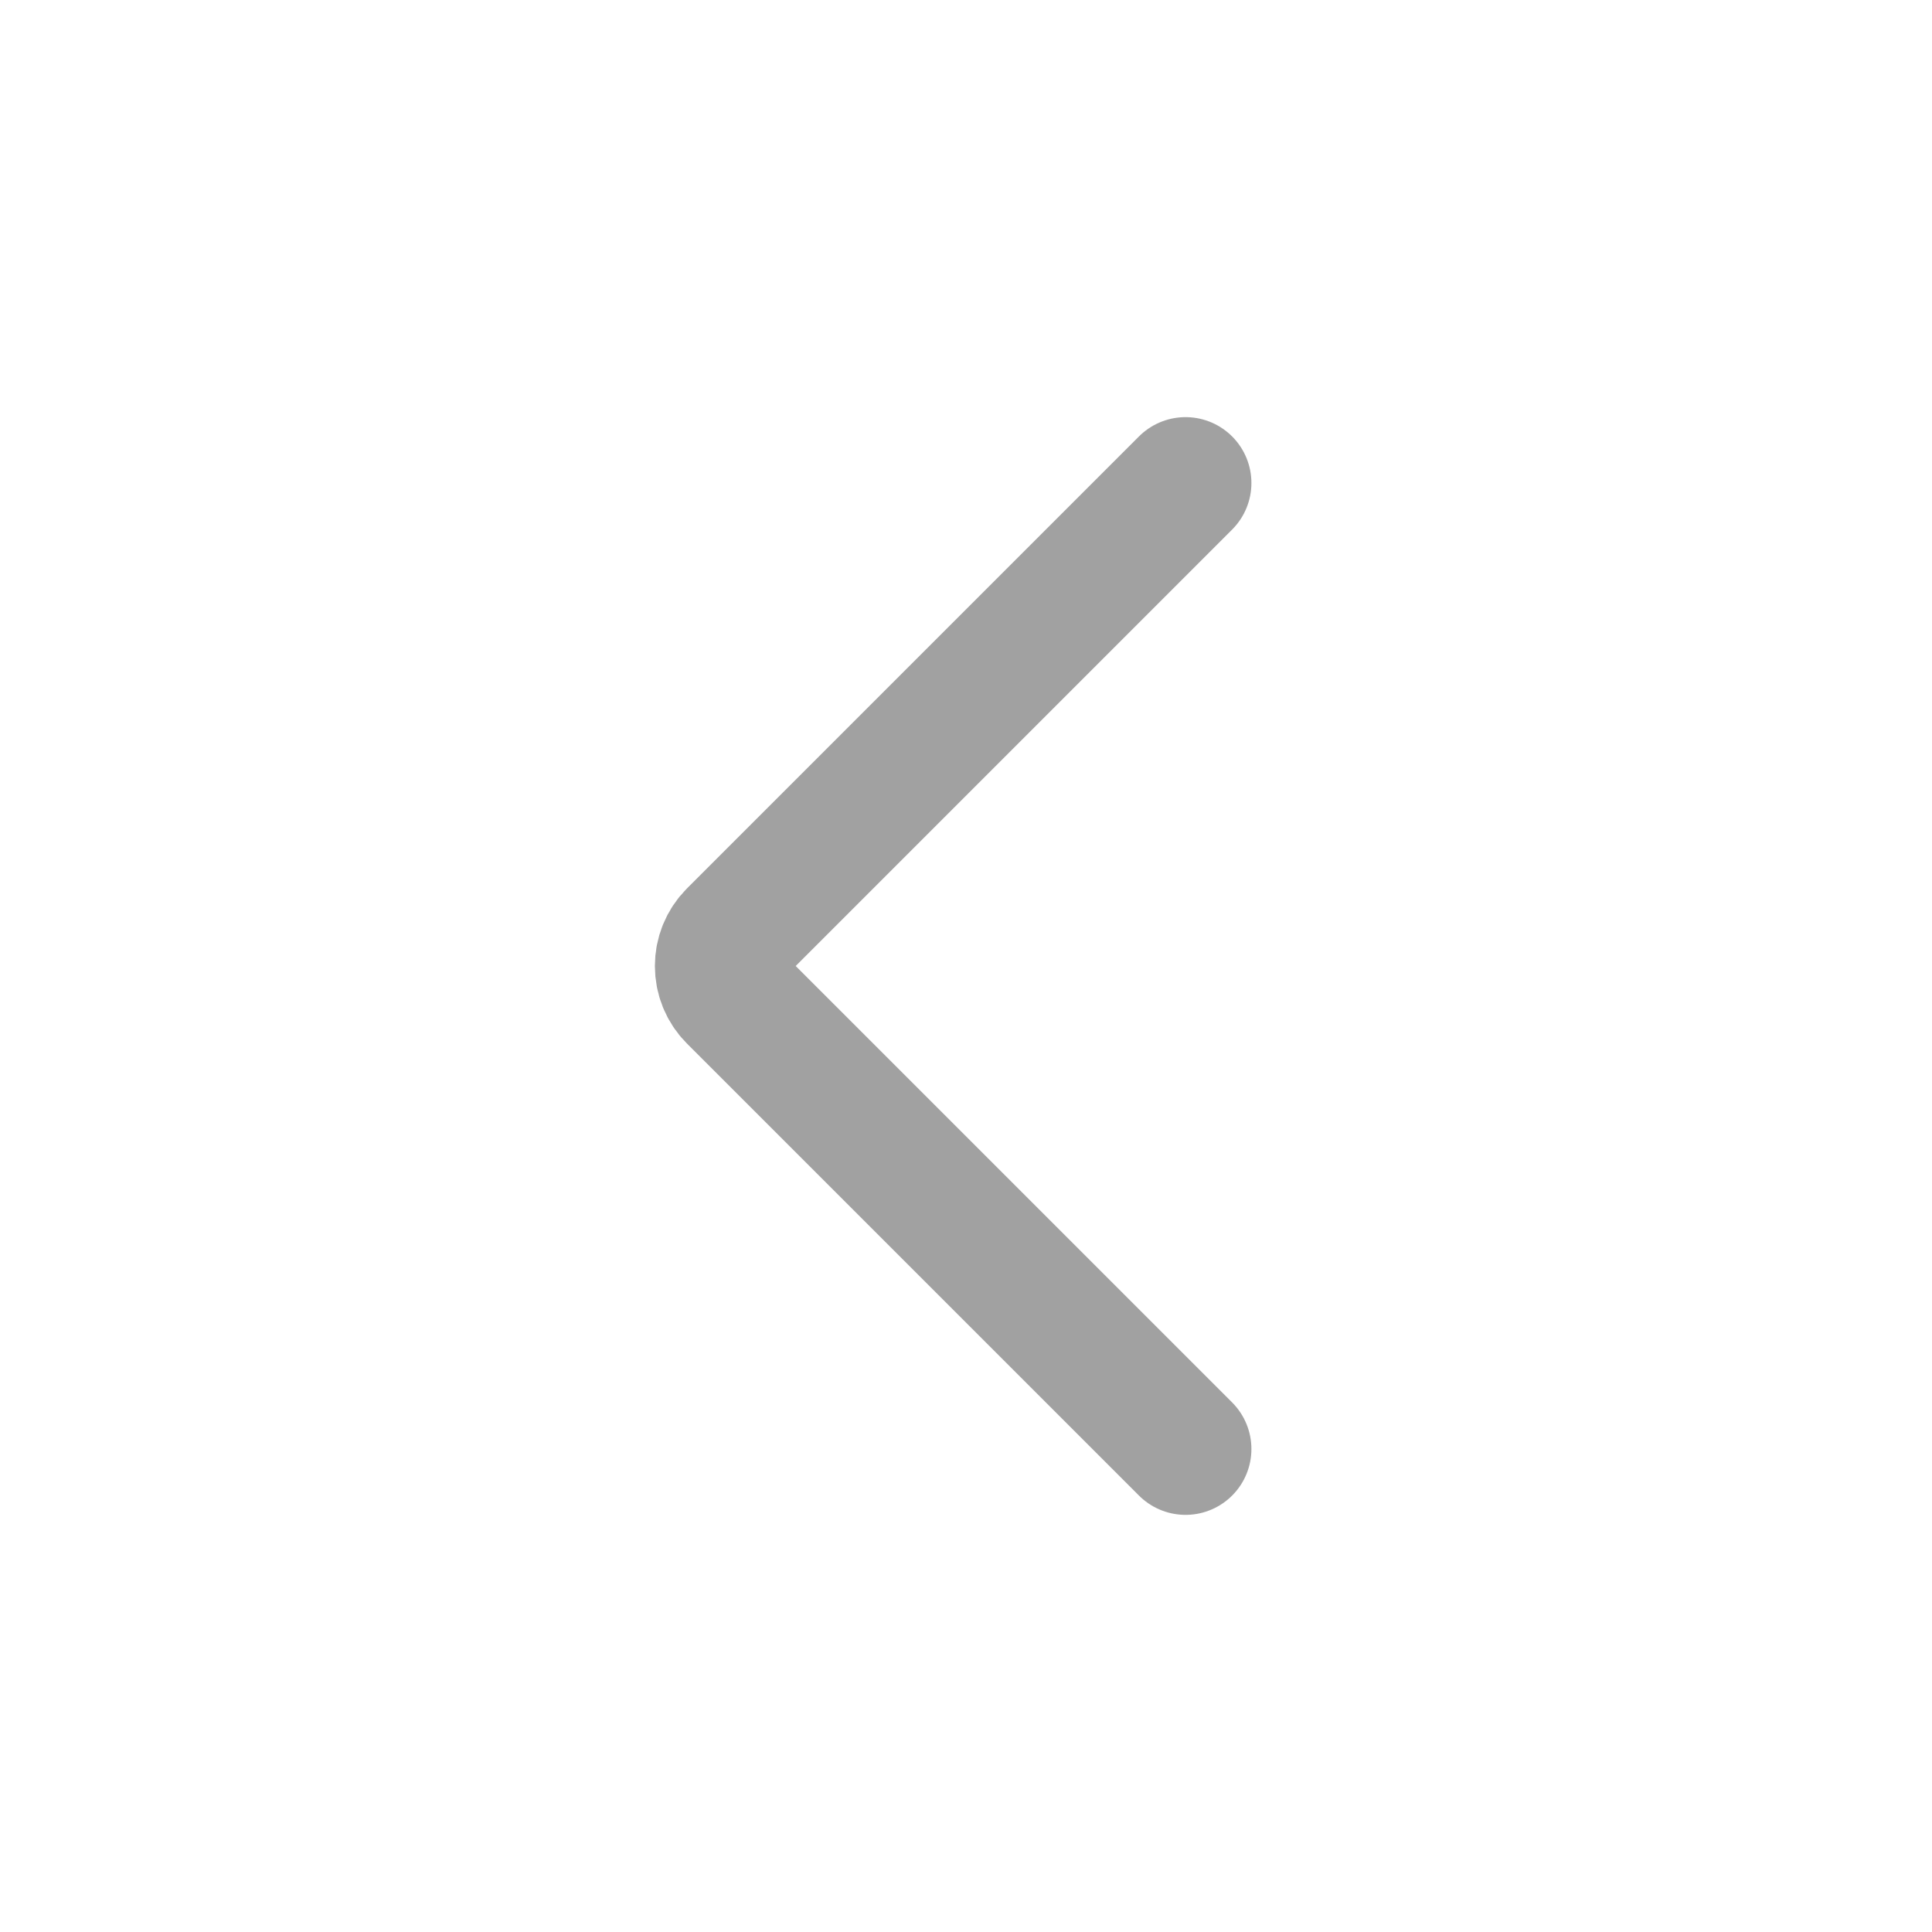
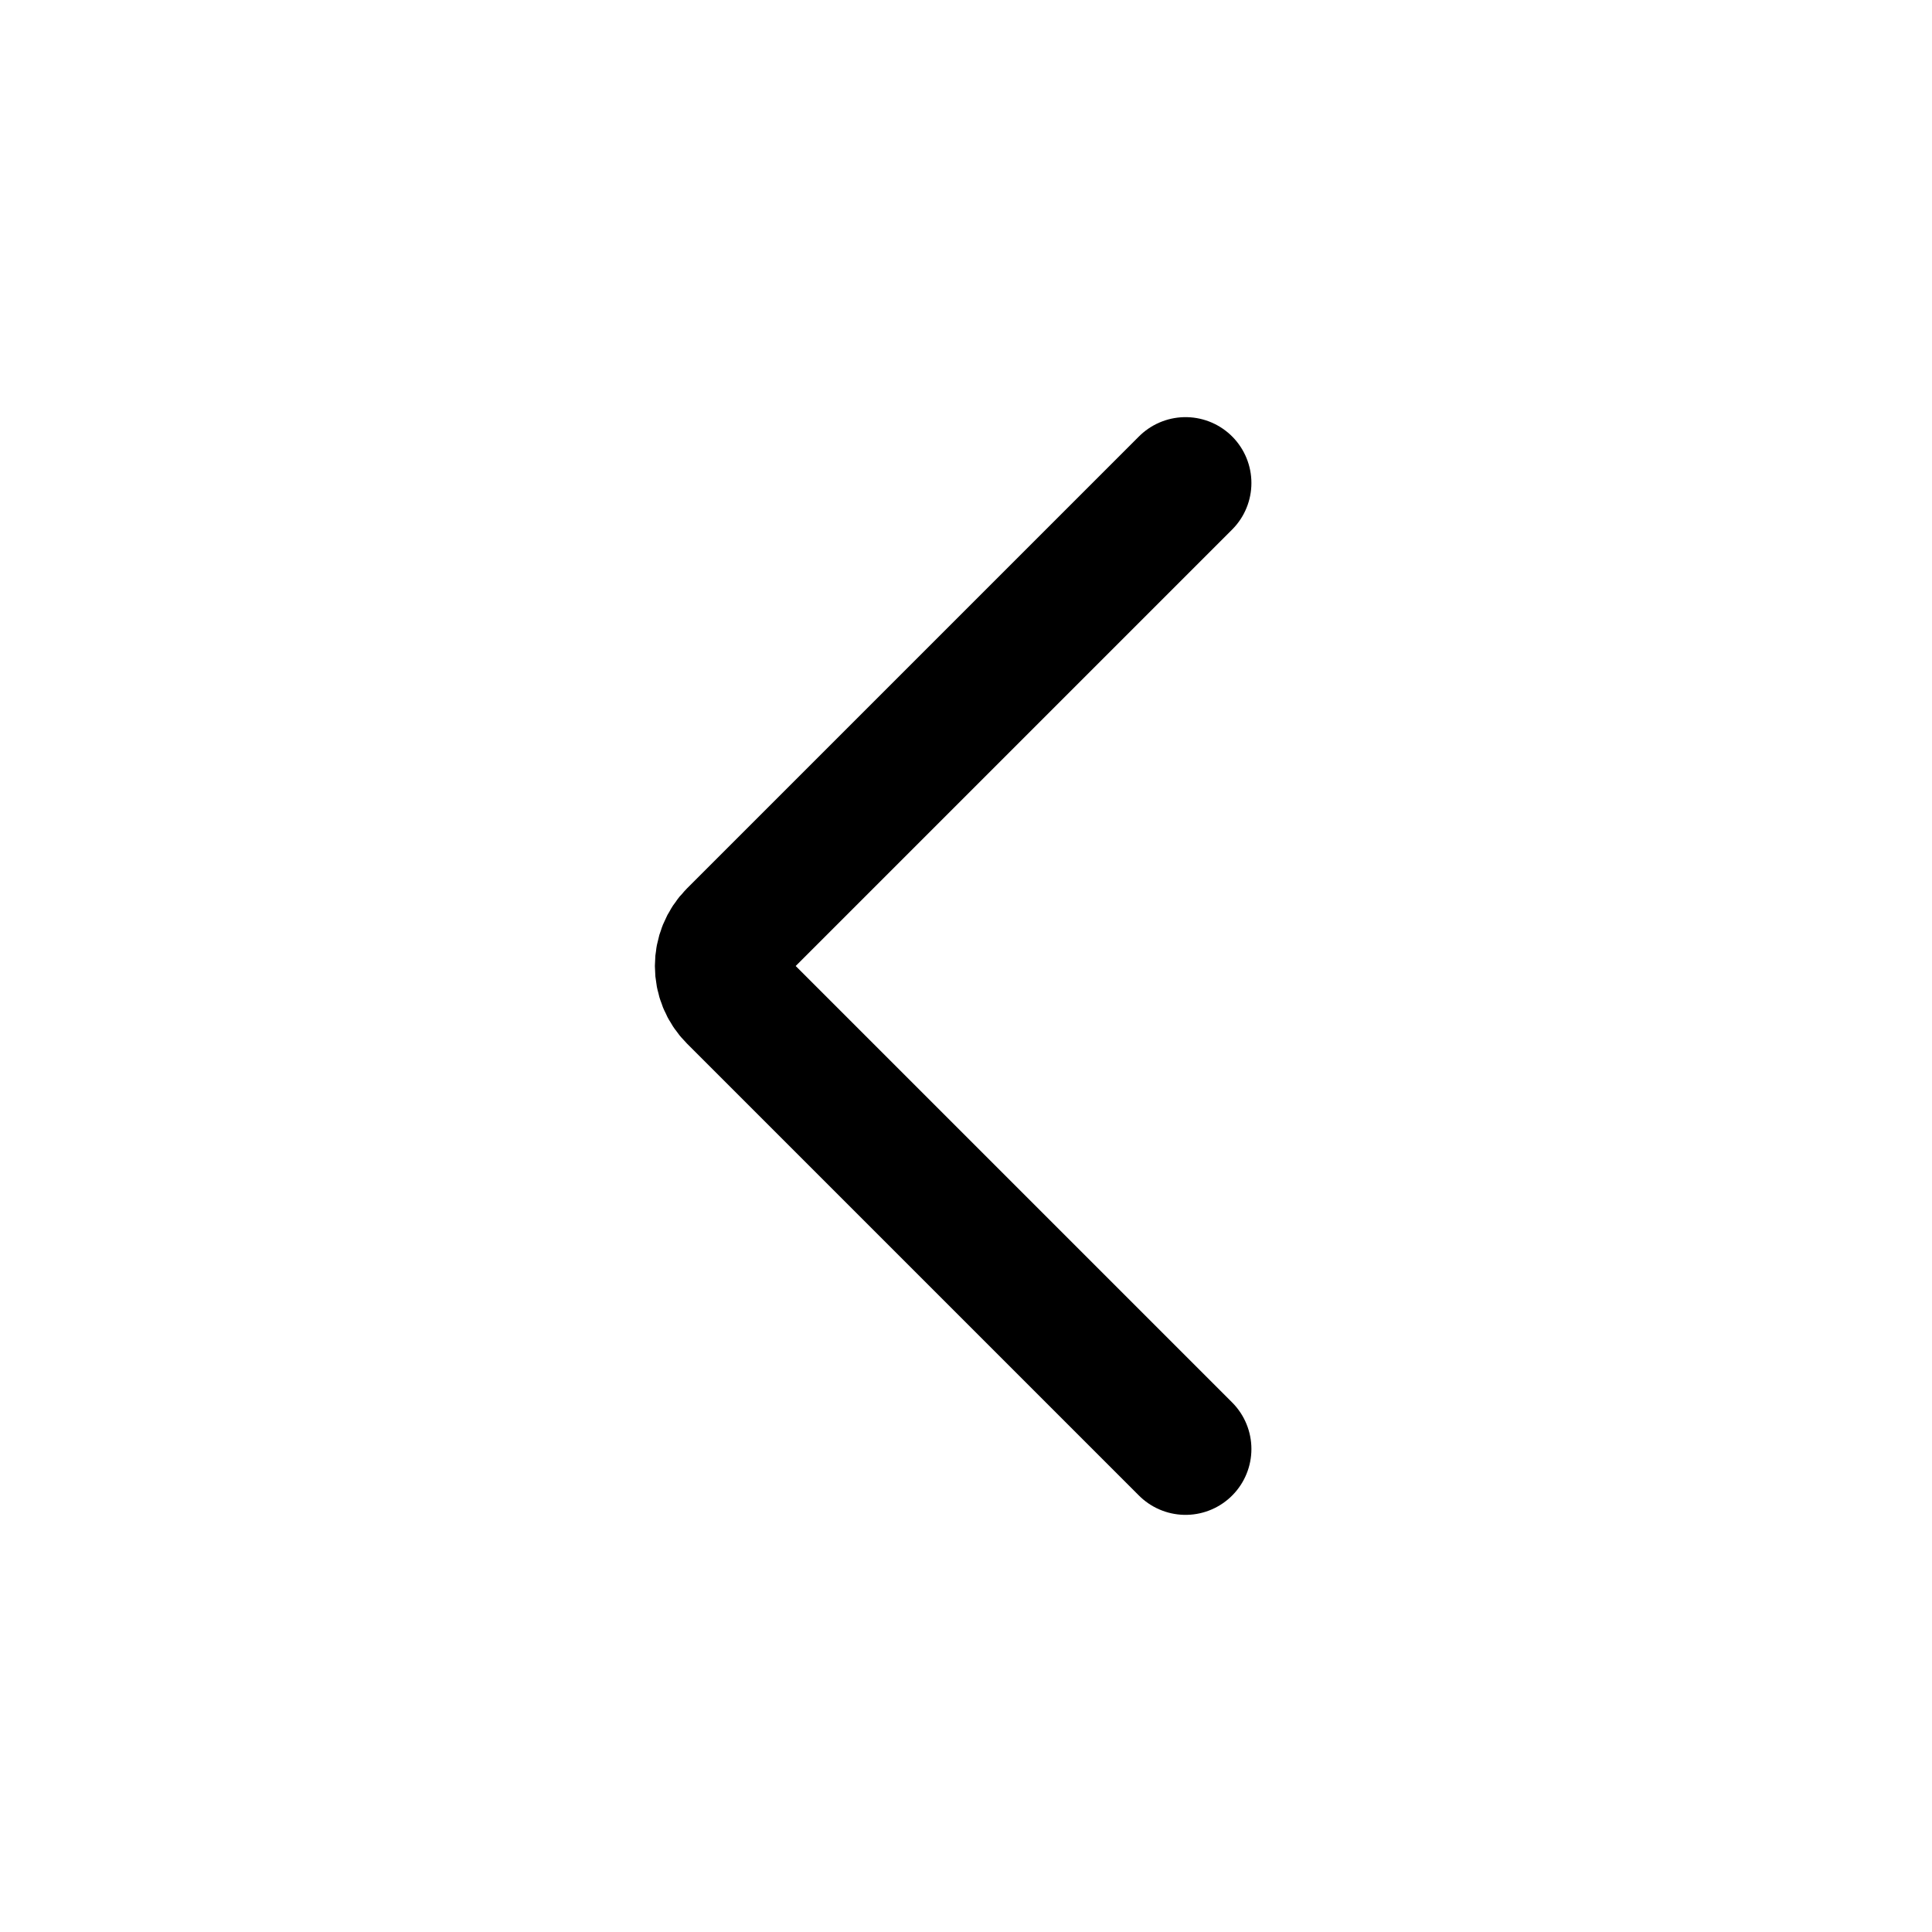
<svg xmlns="http://www.w3.org/2000/svg" width="44" height="44" viewBox="0 0 44 44" fill="none">
-   <path d="M27 11L16.707 21.293C16.317 21.683 16.317 22.317 16.707 22.707L27 33" stroke="#A1A1A1" stroke-width="3" stroke-linecap="round" />
+   <path d="M27 11L16.707 21.293C16.317 21.683 16.317 22.317 16.707 22.707L27 33" stroke="currentColor" stroke-width="3" stroke-linecap="round" />
</svg>
